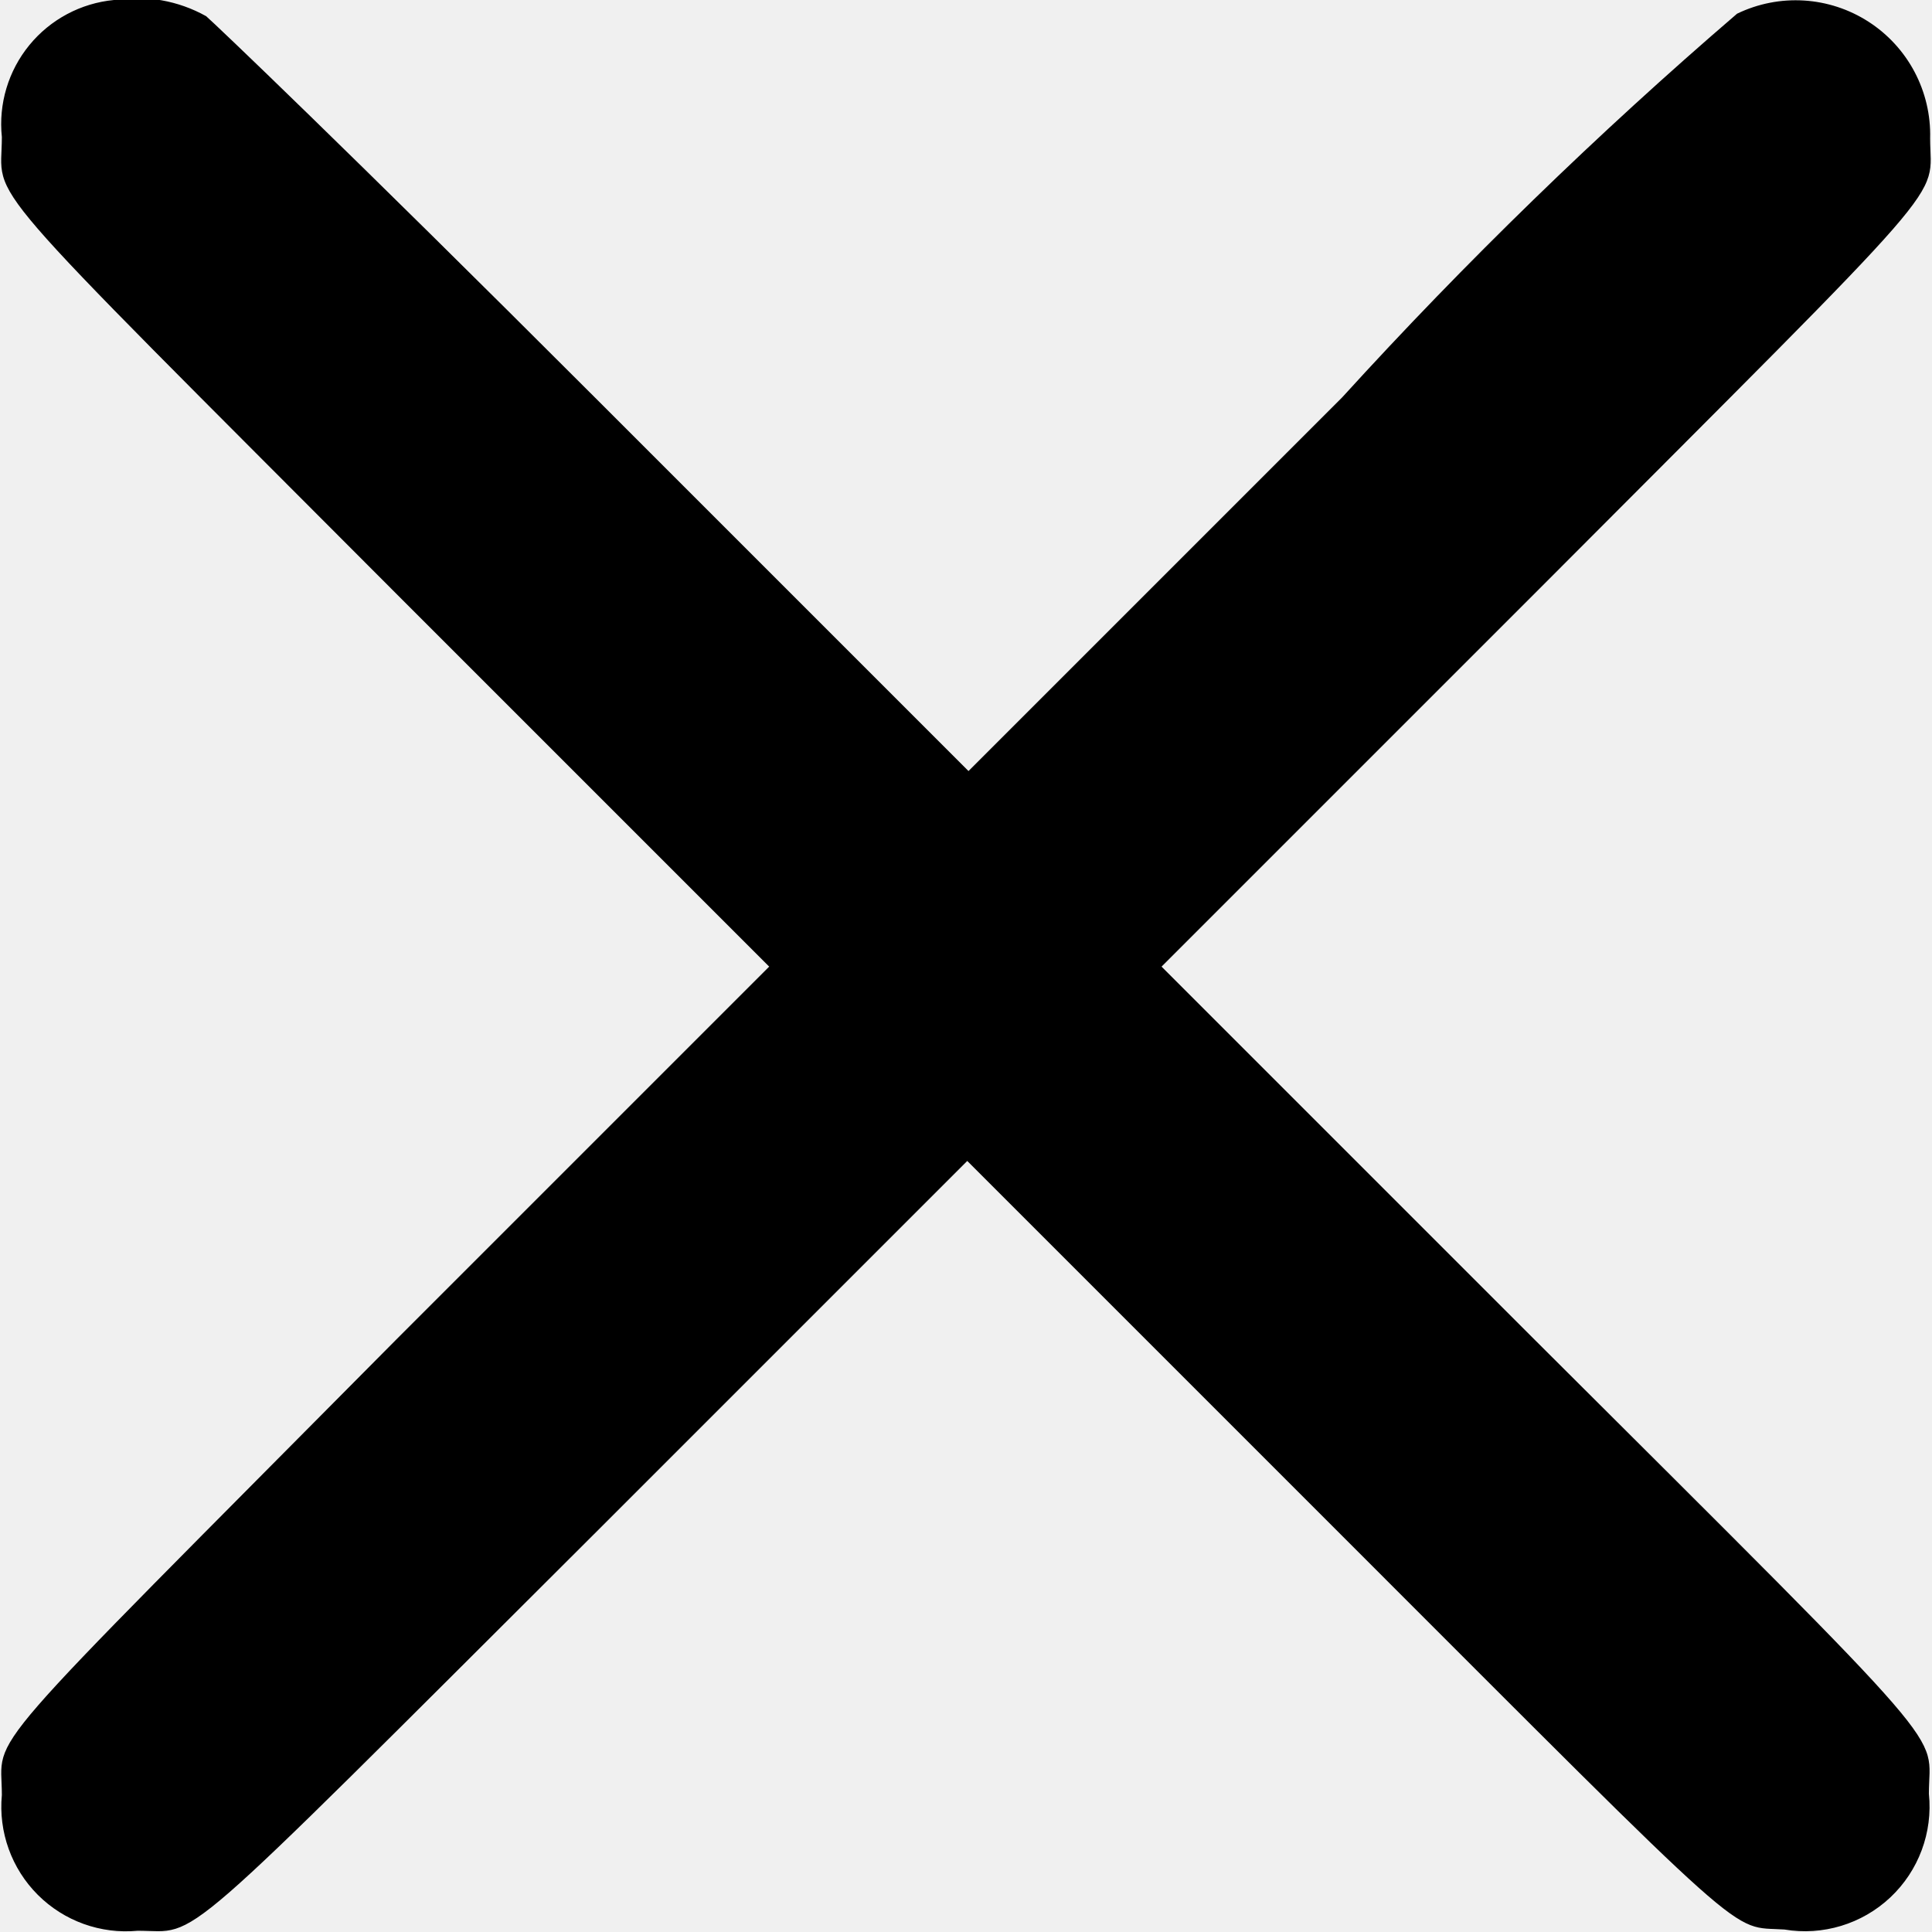
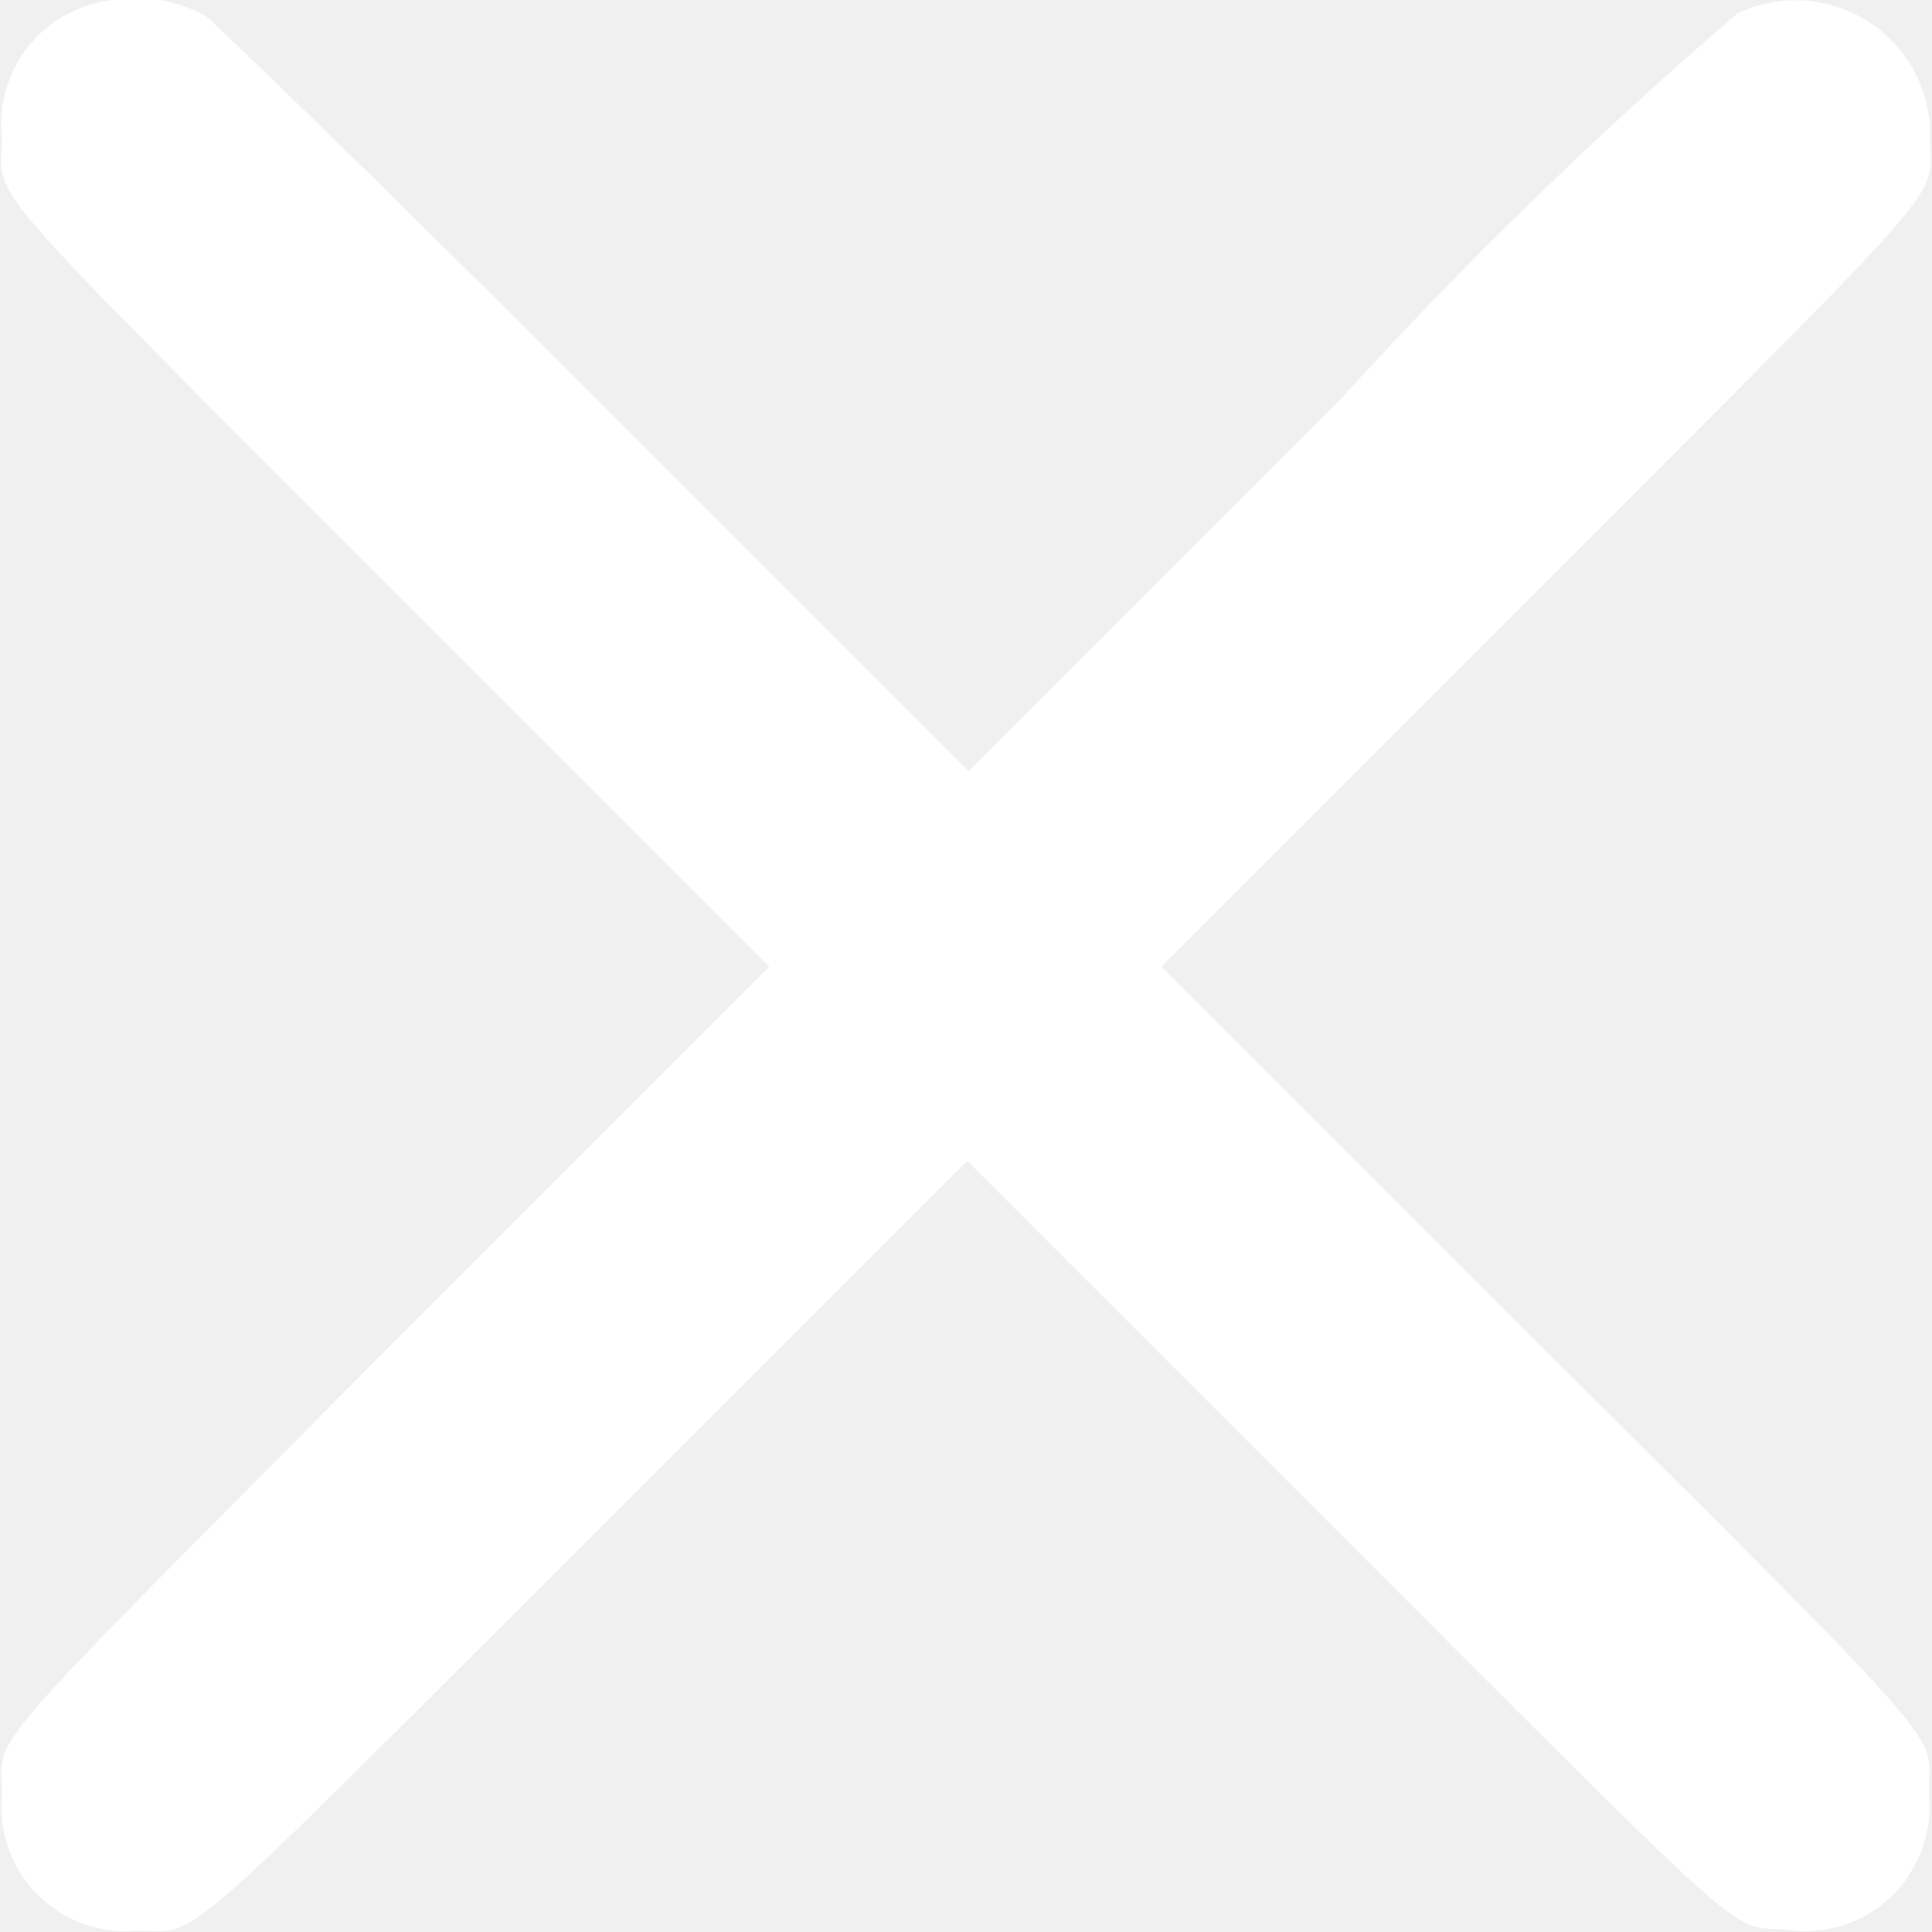
- <svg xmlns="http://www.w3.org/2000/svg" width="28" height="28" fill="#000000" viewBox="0 0 15.48 15.51">
+ <svg xmlns="http://www.w3.org/2000/svg" width="28" height="28" fill="#FFFFFF" viewBox="0 0 15.48 15.51">
  <g>
    <path d="M.9,0A1,1,0,0,0,0,1.1c0,.54-.28.21,3.16,3.66l3,3-3,3C-.27,14.22,0,13.89,0,14.41A1,1,0,0,0,1.09,15.5c.51,0,.23.24,3.66-3.18l3-3,3,3c3.36,3.36,3.11,3.14,3.56,3.17a1,1,0,0,0,1.16-1.09c0-.52.28-.21-3.16-3.64l-3-3,3-3c3.43-3.44,3.17-3.13,3.17-3.65a1.08,1.08,0,0,0-1.55-1,36.13,36.13,0,0,0-3.17,3.08l-3,3-3-3c-2-2-3.05-3-3.12-3.06A1.14,1.14,0,0,0,.9,0" />
  </g>
</svg>
